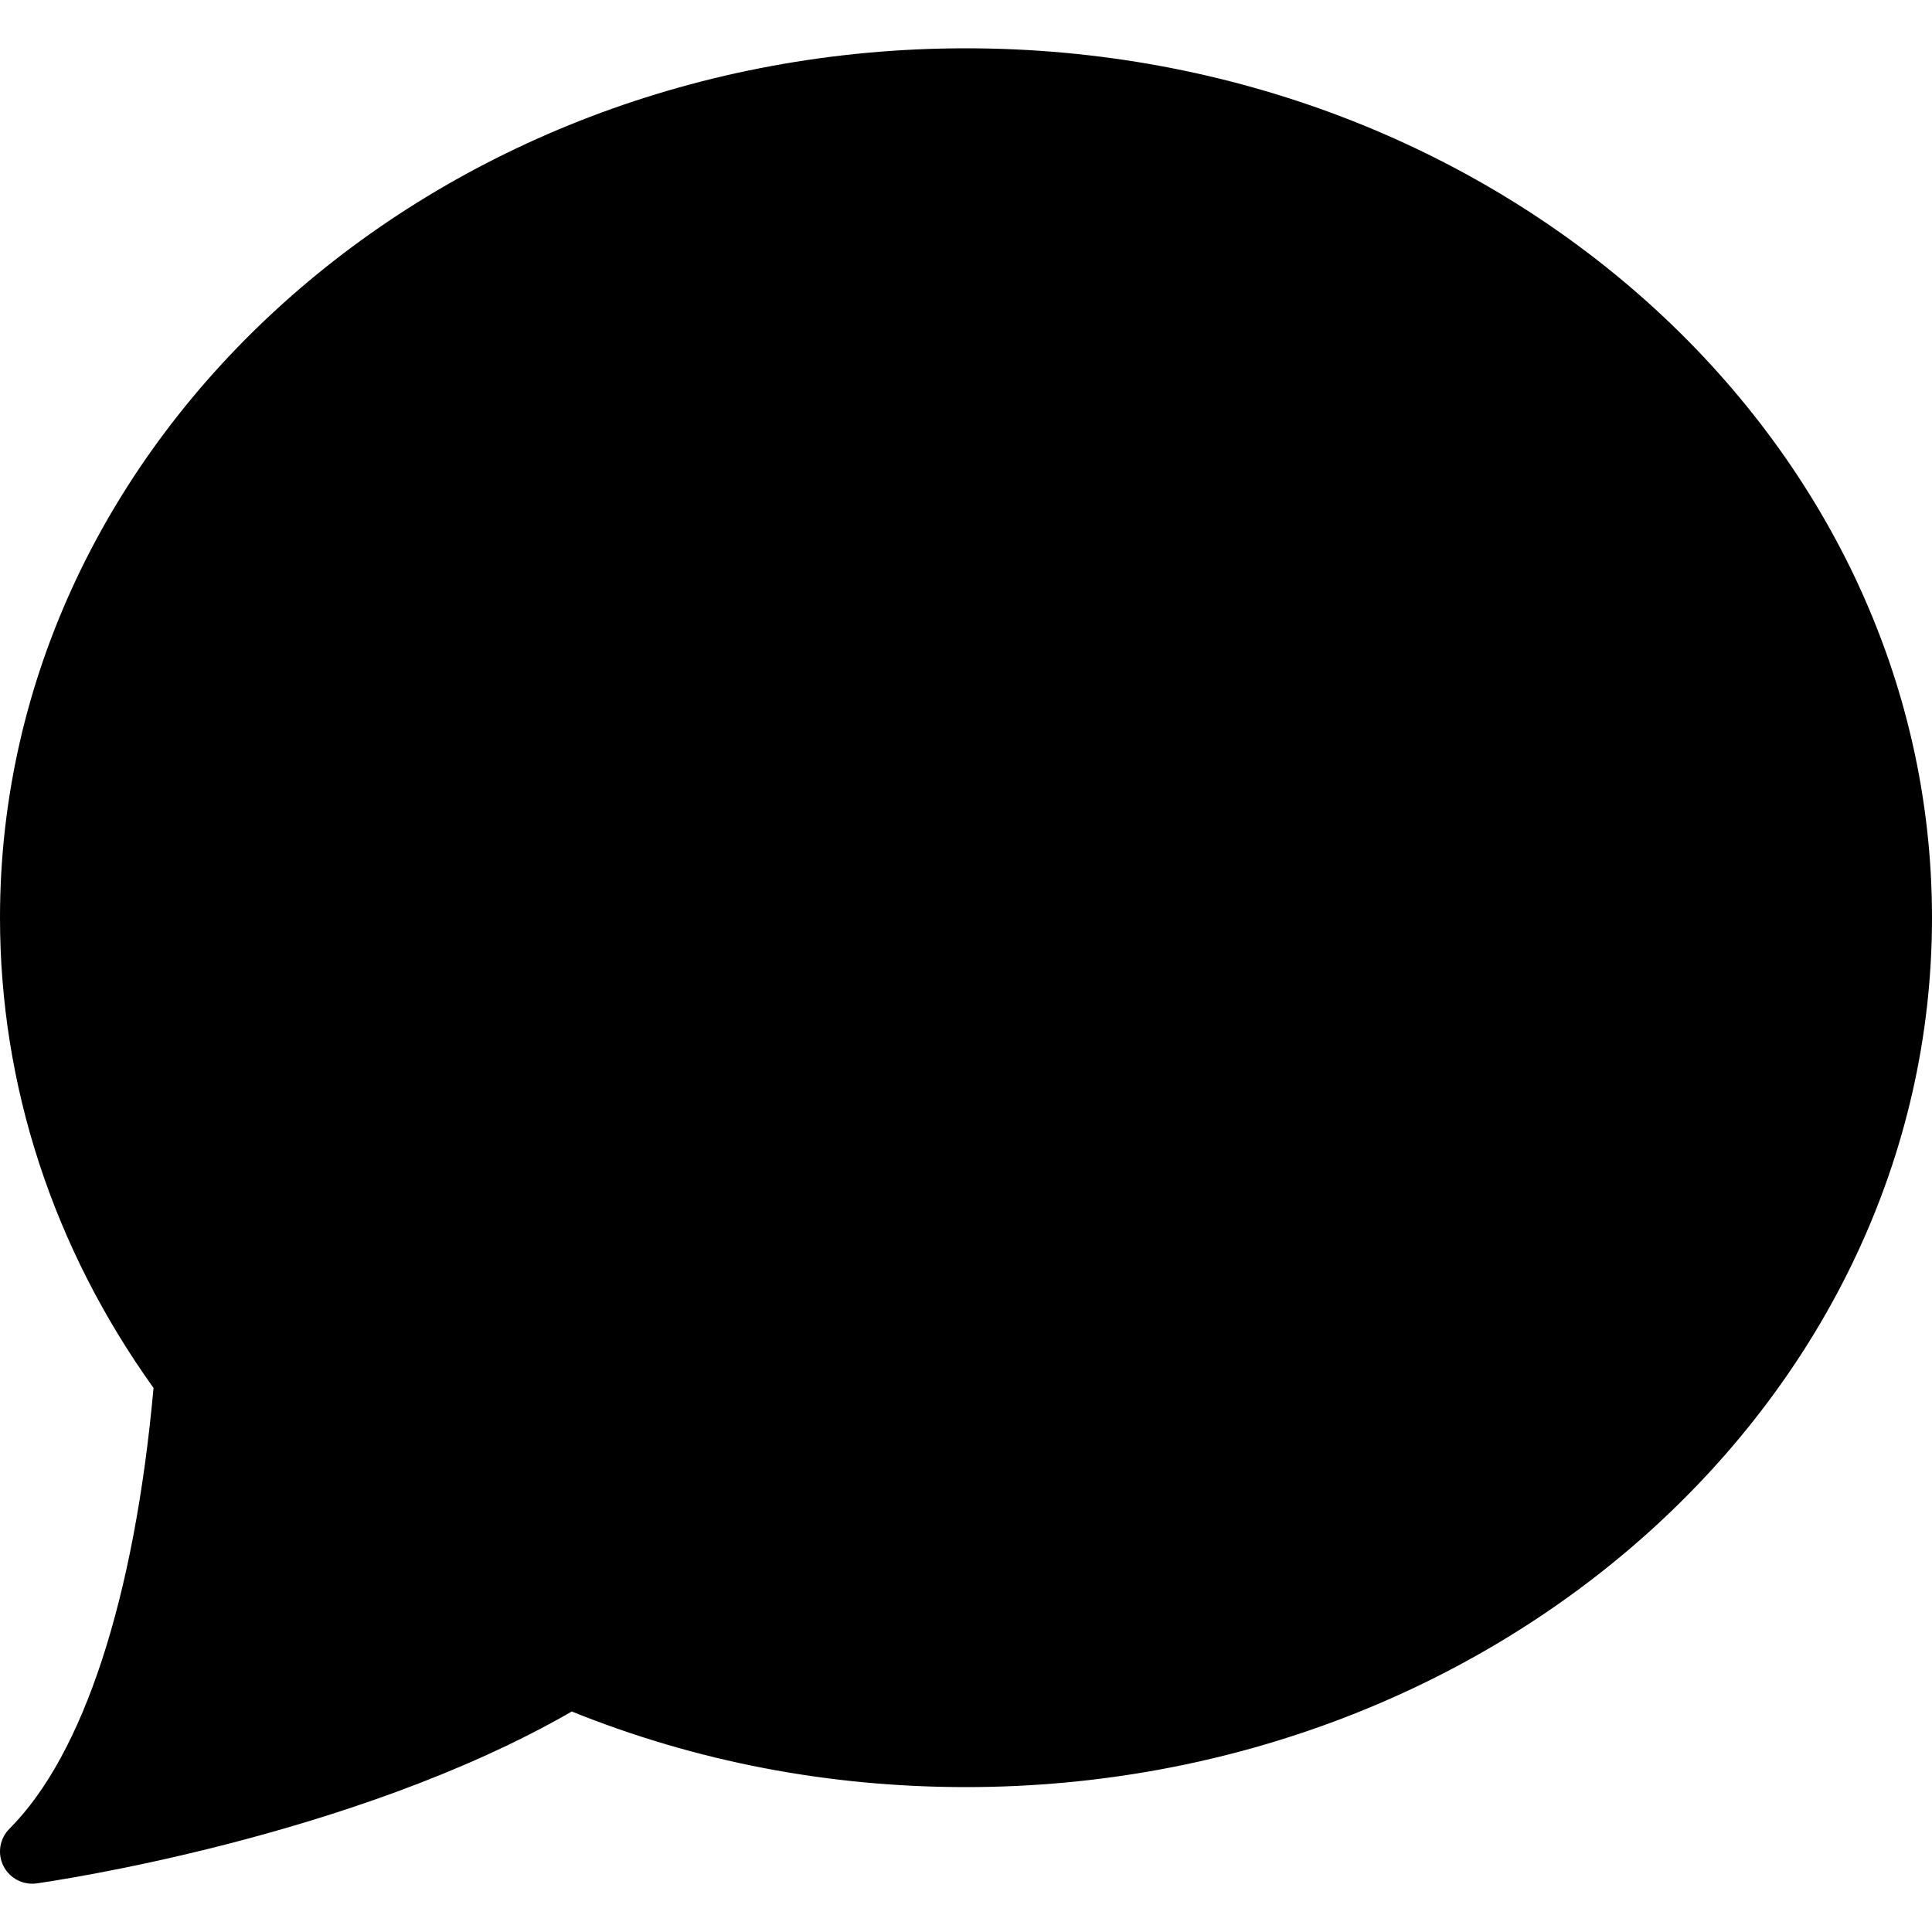
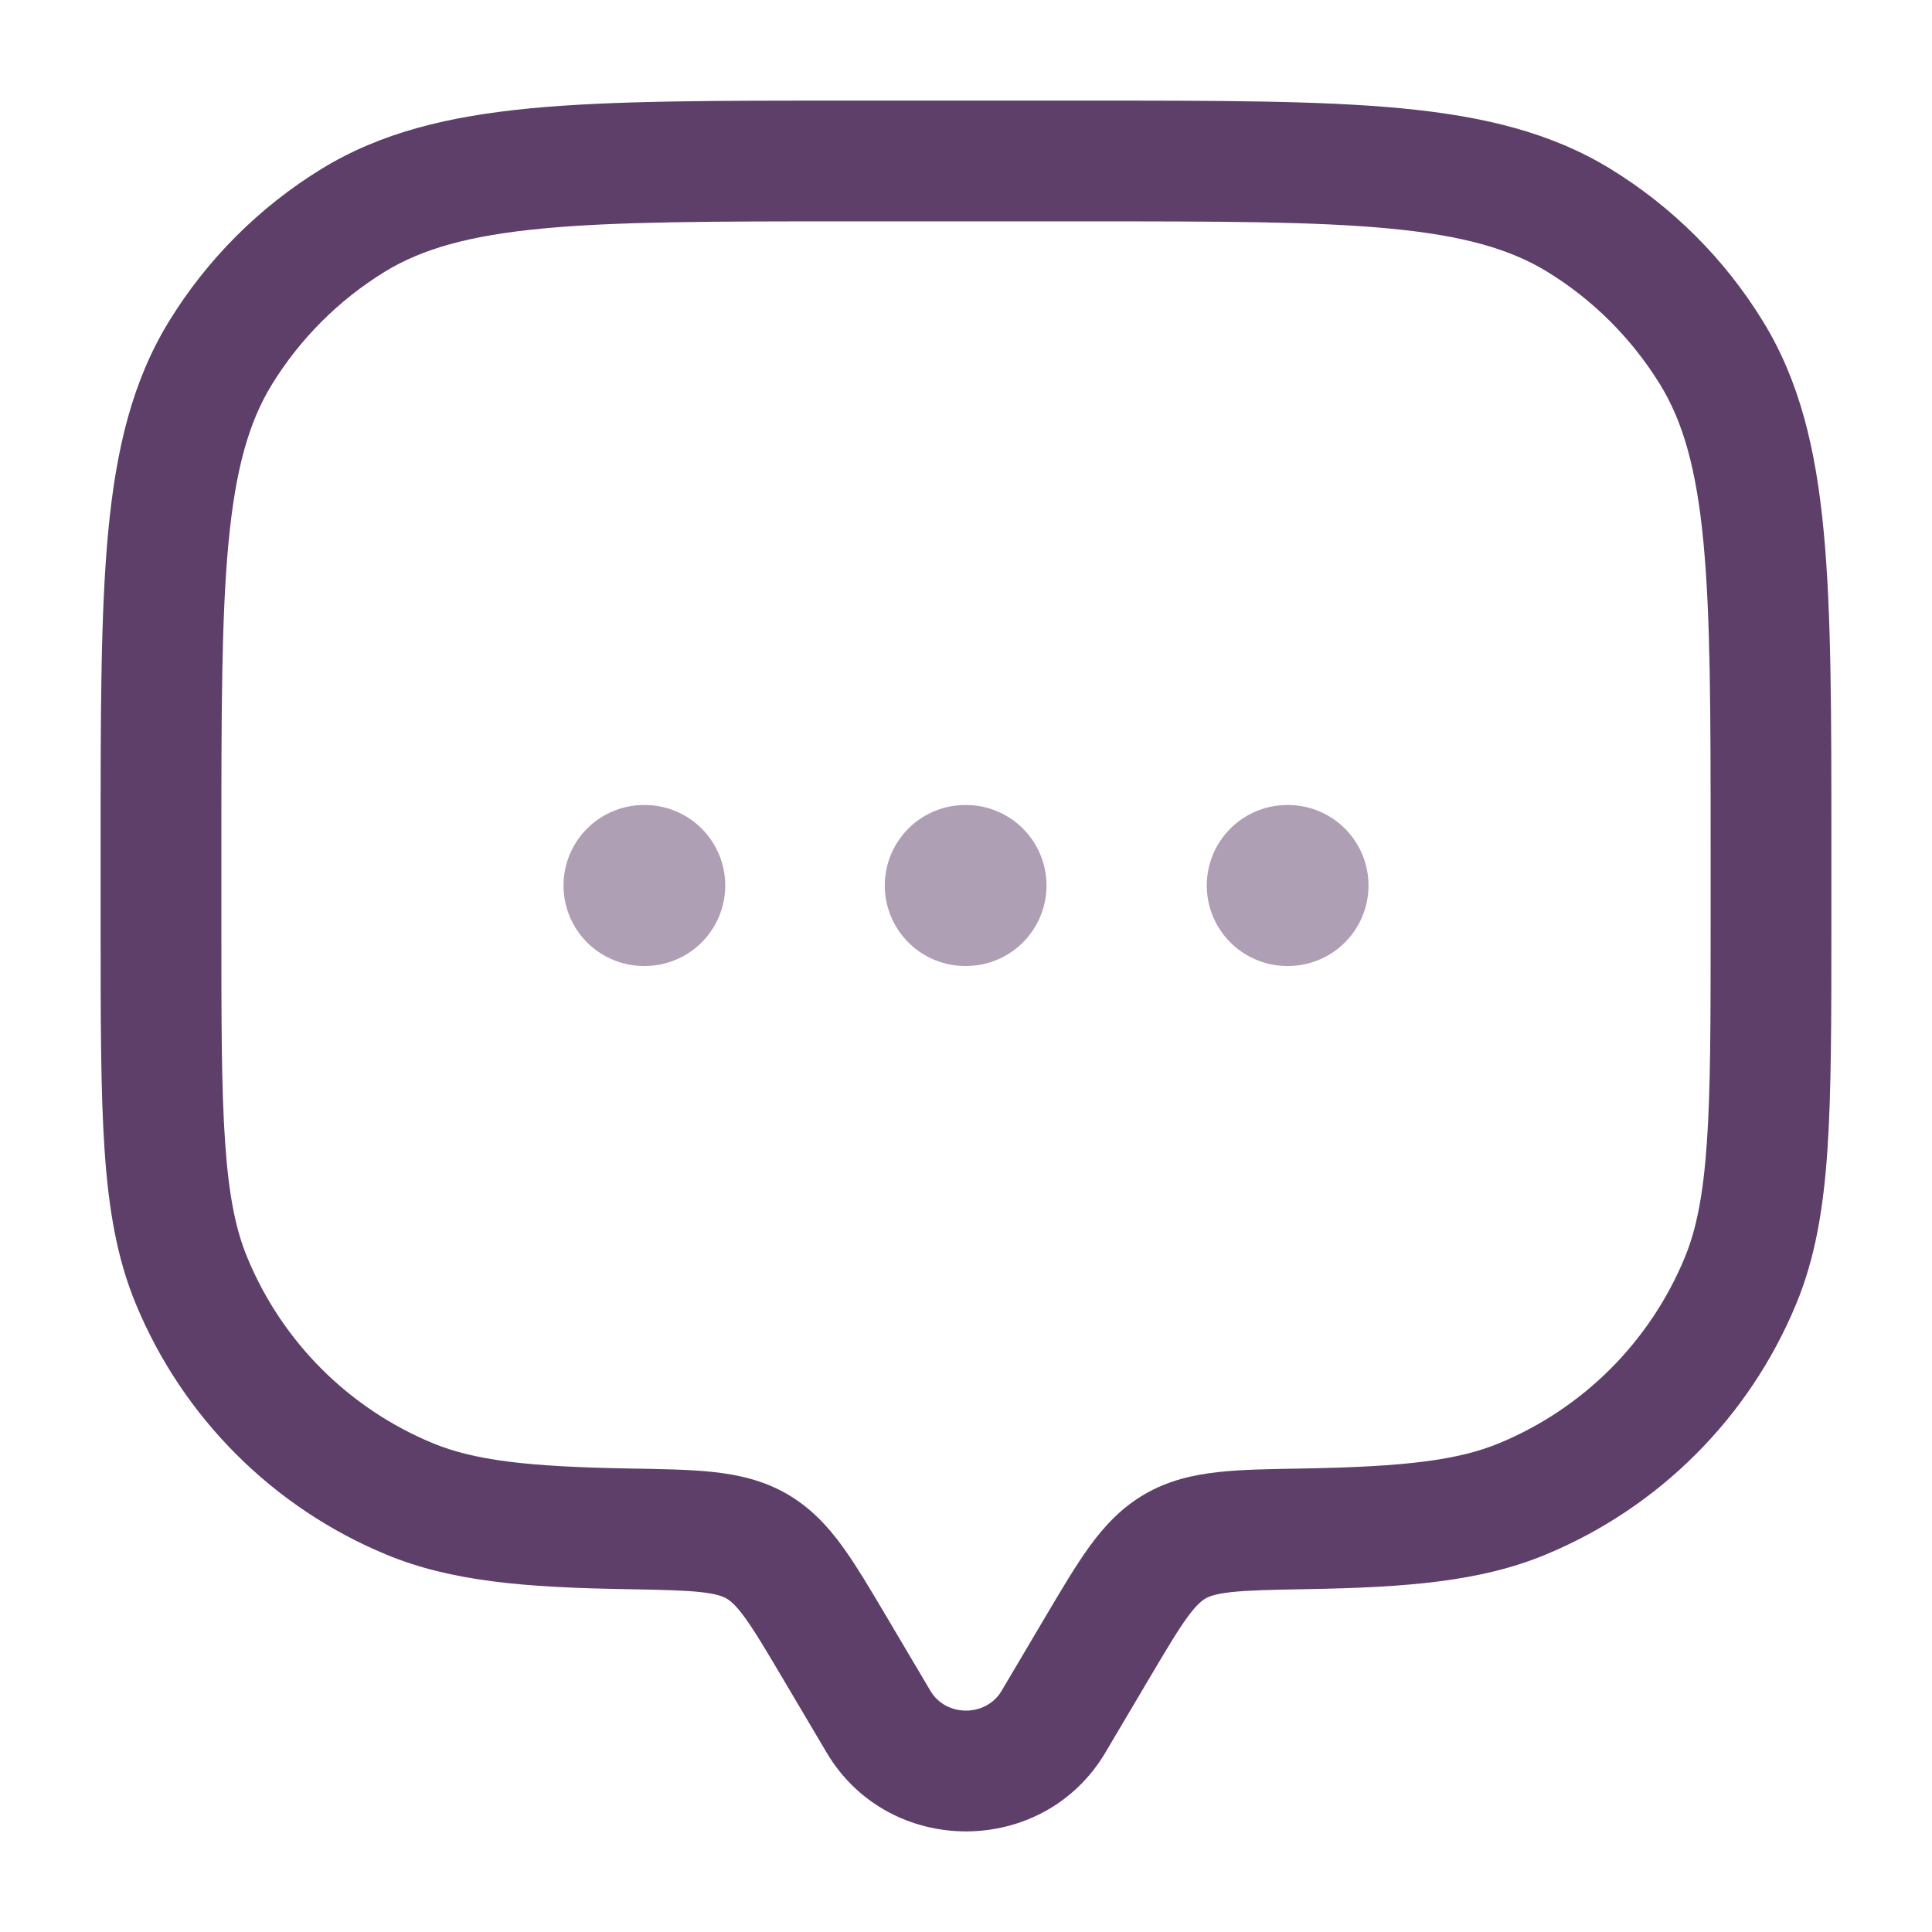
- <svg xmlns="http://www.w3.org/2000/svg" fill="#000000" height="800px" width="800px" version="1.1" id="Capa_1" viewBox="0 0 60 60" xml:space="preserve">
-   <path d="M30,1.5c-16.542,0-30,12.112-30,27c0,5.205,1.647,10.246,4.768,14.604c-0.591,6.537-2.175,11.39-4.475,13.689  c-0.304,0.304-0.38,0.769-0.188,1.153C0.276,58.289,0.625,58.5,1,58.5c0.046,0,0.093-0.003,0.14-0.01  c0.405-0.057,9.813-1.412,16.617-5.338C21.622,54.711,25.738,55.5,30,55.5c16.542,0,30-12.112,30-27S46.542,1.5,30,1.5z" />
+ <svg xmlns="http://www.w3.org/2000/svg" width="800px" height="800px" viewBox="0 0 24 24" fill="none">
+   <g id="SVGRepo_bgCarrier" stroke-width="0" />
+   <g id="SVGRepo_tracerCarrier" stroke-linecap="round" stroke-linejoin="round" stroke="#CCCCCC" stroke-width="0.096" />
+   <g id="SVGRepo_iconCarrier">
+     <path d="M13.087 21.388L13.732 21.77L13.087 21.388ZM13.629 20.472L12.983 20.09L13.629 20.472ZM10.371 20.472L9.726 20.854H9.726L10.371 20.472ZM10.913 21.388L11.559 21.006L10.913 21.388ZM2.381 15.913L3.074 15.626V15.626L2.381 15.913ZM7.79 18.991L7.777 19.741L7.79 18.991ZM5.087 18.619L4.8 19.312H4.8L5.087 18.619ZM21.619 15.913L22.312 16.2V16.2L21.619 15.913ZM16.21 18.991L16.198 18.242L16.21 18.991ZM18.913 18.619L19.2 19.312H19.2L18.913 18.619ZM19.613 2.737L19.221 3.376L19.613 2.737ZM21.263 4.388L21.903 3.996V3.996L21.263 4.388ZM4.388 2.737L3.996 2.097V2.097L4.388 2.737ZM2.737 4.388L2.097 3.996H2.097L2.737 4.388ZM9.403 19.21L9.78 18.561L9.78 18.561L9.403 19.21ZM13.732 21.77L14.274 20.854L12.983 20.09L12.441 21.006L13.732 21.77ZM9.726 20.854L10.268 21.77L11.559 21.006L11.017 20.09L9.726 20.854ZM12.441 21.006C12.248 21.331 11.752 21.331 11.559 21.006L10.268 21.77C11.041 23.077 12.959 23.077 13.732 21.77L12.441 21.006ZM10.5 2.75H13.5V1.25H10.5V2.75ZM21.25 10.5V11.5H22.75V10.5H21.25ZM2.75 11.5V10.5H1.25V11.5H2.75ZM1.25 11.5C1.25 12.655 1.25 13.558 1.299 14.287C1.349 15.022 1.453 15.634 1.688 16.2L3.074 15.626C2.927 15.274 2.841 14.844 2.796 14.185C2.75 13.519 2.75 12.675 2.75 11.5H1.25ZM7.803 18.242C6.547 18.22 5.889 18.14 5.374 17.927L4.8 19.312C5.605 19.646 6.521 19.72 7.777 19.741L7.803 18.242ZM1.688 16.2C2.271 17.609 3.391 18.729 4.8 19.312L5.374 17.927C4.332 17.495 3.505 16.668 3.074 15.626L1.688 16.2ZM21.25 11.5C21.25 12.675 21.25 13.519 21.204 14.185C21.159 14.844 21.073 15.274 20.927 15.626L22.312 16.2C22.547 15.634 22.651 15.022 22.701 14.287C22.75 13.558 22.75 12.655 22.75 11.5H21.25ZM16.223 19.741C17.479 19.72 18.395 19.646 19.2 19.312L18.626 17.927C18.111 18.14 17.453 18.22 16.198 18.242L16.223 19.741ZM20.927 15.626C20.495 16.668 19.668 17.495 18.626 17.927L19.2 19.312C20.609 18.729 21.729 17.609 22.312 16.2L20.927 15.626ZM13.5 2.75C15.151 2.75 16.337 2.751 17.262 2.839C18.176 2.926 18.757 3.092 19.221 3.376L20.004 2.097C19.265 1.645 18.427 1.443 17.404 1.345C16.392 1.249 15.122 1.25 13.5 1.25V2.75ZM22.75 10.5C22.75 8.878 22.751 7.609 22.654 6.596C22.557 5.573 22.355 4.734 21.903 3.996L20.624 4.779C20.908 5.243 21.074 5.824 21.161 6.738C21.249 7.663 21.25 8.849 21.25 10.5H22.75ZM19.221 3.376C19.793 3.727 20.273 4.208 20.624 4.779L21.903 3.996C21.429 3.222 20.778 2.571 20.004 2.097L19.221 3.376ZM10.5 1.25C8.878 1.25 7.609 1.249 6.596 1.345C5.573 1.443 4.734 1.645 3.996 2.097L4.779 3.376C5.243 3.092 5.824 2.926 6.738 2.839C7.663 2.751 8.849 2.75 10.5 2.75V1.25ZM2.75 10.5C2.75 8.849 2.751 7.663 2.839 6.738C2.926 5.824 3.092 5.243 3.376 4.779L2.097 3.996C1.645 4.734 1.443 5.573 1.345 6.596C1.249 7.609 1.25 8.878 1.25 10.5H2.75ZM3.996 2.097C3.222 2.571 2.571 3.222 2.097 3.996L3.376 4.779C3.727 4.208 4.208 3.727 4.779 3.376L3.996 2.097ZM11.017 20.09C10.814 19.747 10.635 19.444 10.462 19.206C10.28 18.956 10.07 18.73 9.78 18.561L9.026 19.858C9.073 19.886 9.138 19.936 9.25 20.09C9.371 20.256 9.508 20.486 9.726 20.854L11.017 20.09ZM7.777 19.741C8.216 19.749 8.494 19.755 8.706 19.778C8.904 19.8 8.981 19.832 9.026 19.858L9.78 18.561C9.487 18.391 9.182 18.322 8.871 18.287C8.573 18.254 8.214 18.249 7.803 18.242L7.777 19.741ZM14.274 20.854C14.492 20.486 14.629 20.256 14.75 20.09C14.862 19.936 14.927 19.886 14.974 19.858L14.22 18.561C13.93 18.73 13.72 18.956 13.538 19.206C13.365 19.444 13.186 19.747 12.983 20.09L14.274 20.854ZM16.198 18.242C15.786 18.249 15.427 18.254 15.129 18.287C14.818 18.322 14.513 18.391 14.22 18.561L14.974 19.858C15.019 19.832 15.096 19.8 15.294 19.778C15.506 19.755 15.784 19.749 16.223 19.741L16.198 18.242Z" fill="#5D3F6A" />
+     <path opacity="0.5" d="M8 11H8.009M11.991 11H12M15.991 11H16" stroke="#5D3F6A" stroke-width="2" stroke-linecap="round" stroke-linejoin="round" />
+   </g>
</svg>
